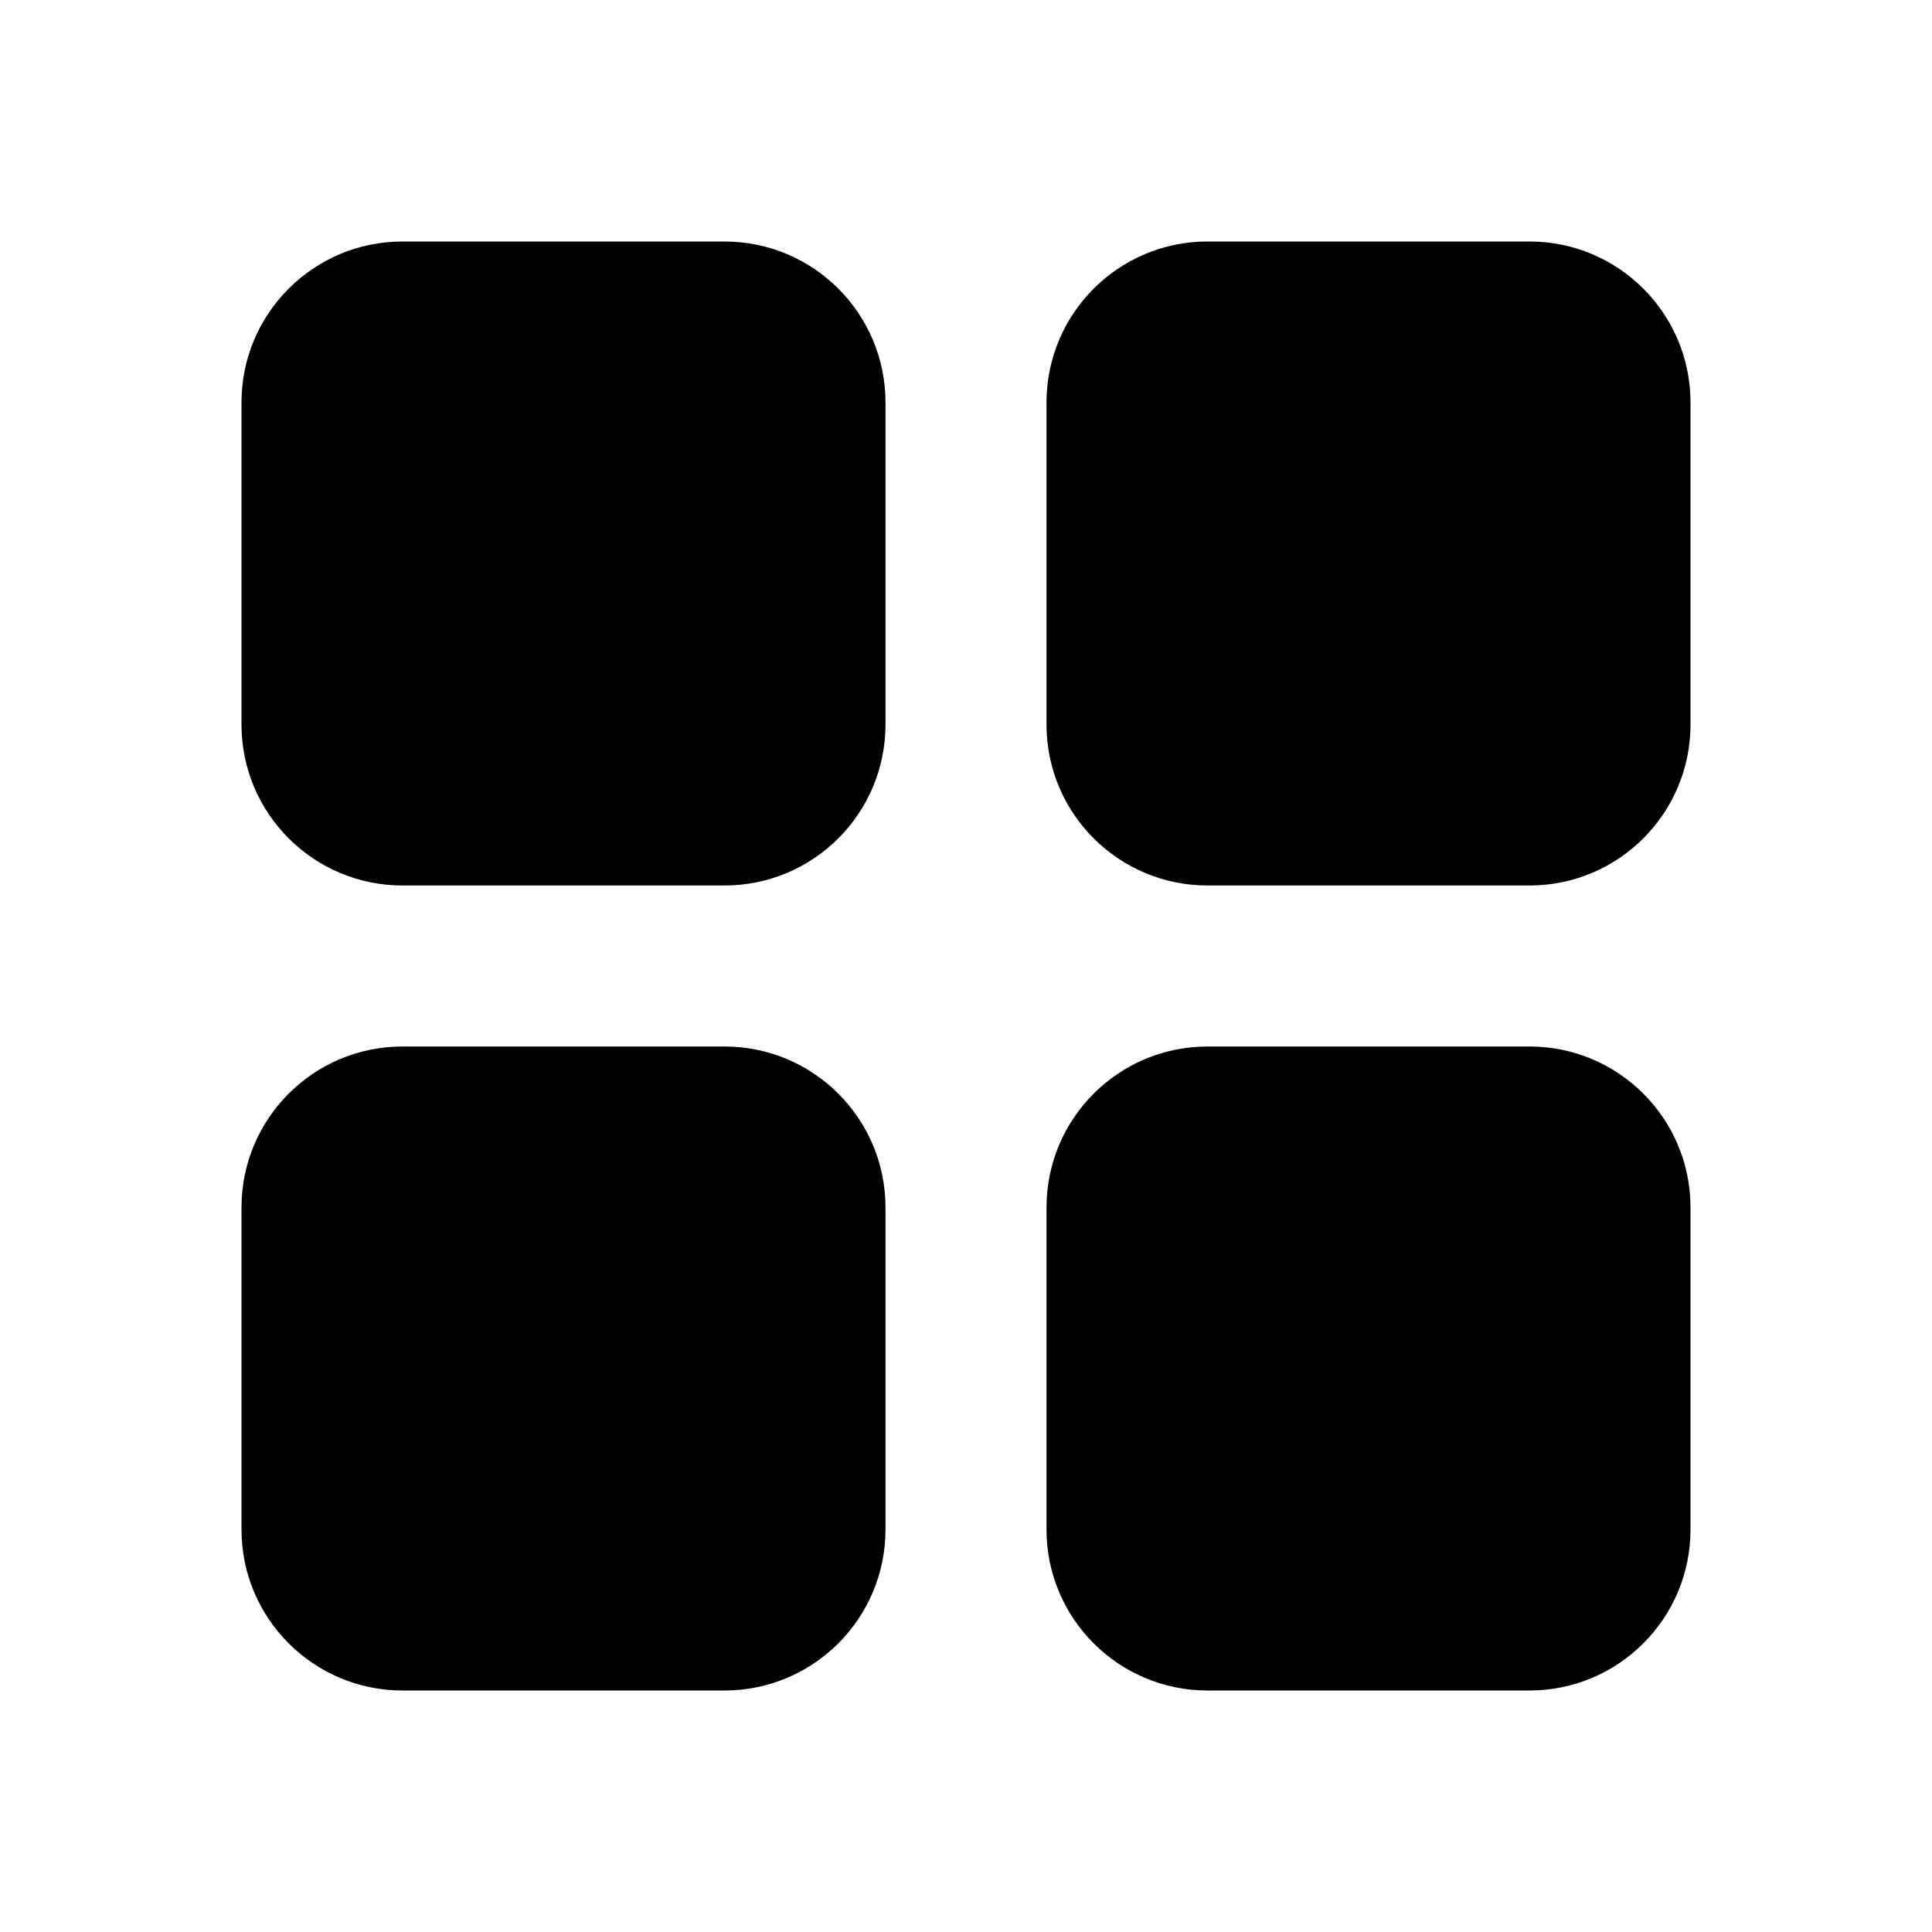
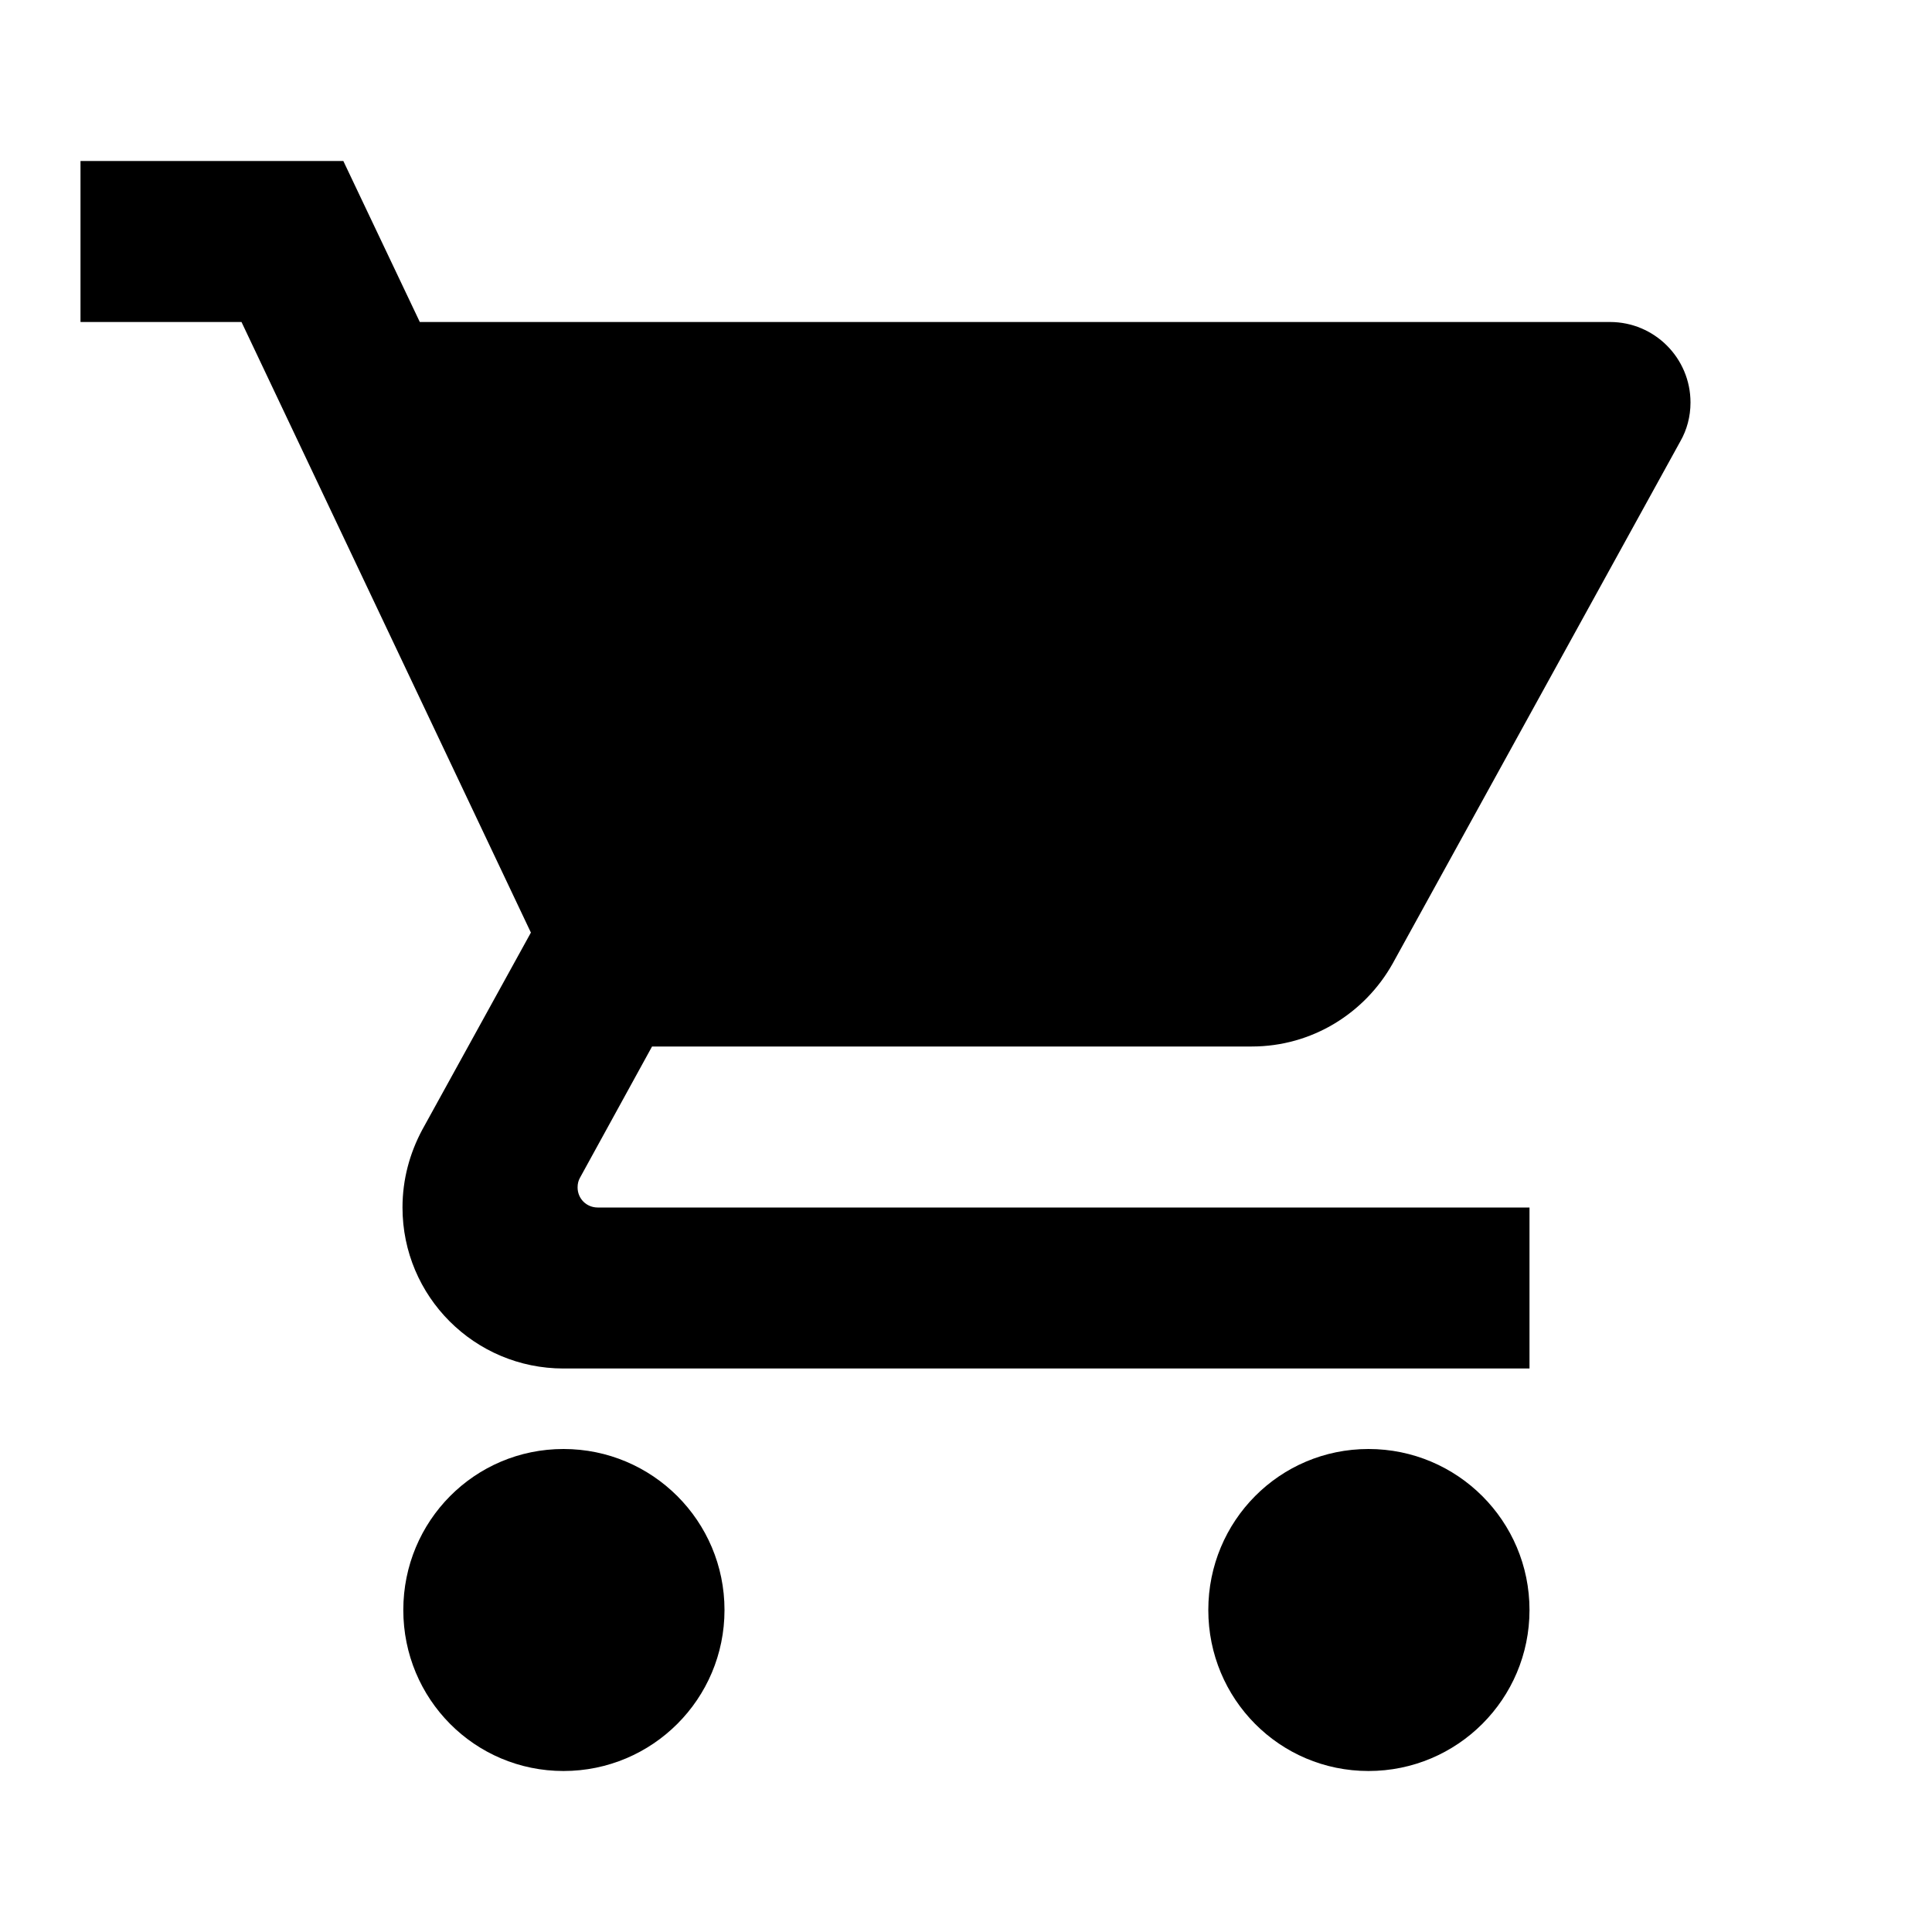
- <svg xmlns="http://www.w3.org/2000/svg" width="30" height="30" viewBox="0 0 24 24">
-   <g fill="none" fill-rule="evenodd">
-     <path d="M24 0v24H0V0zM12.593 23.258l-.011.002l-.071.035l-.02.004l-.014-.004l-.071-.035c-.01-.004-.019-.001-.024.005l-.004.01l-.017.428l.005.02l.01.013l.104.074l.015.004l.012-.004l.104-.074l.012-.016l.004-.017l-.017-.427c-.002-.01-.009-.017-.017-.018m.265-.113l-.013.002l-.185.093l-.01.01l-.003.011l.018.43l.005.012l.008.007l.201.093c.012.004.023 0 .029-.008l.004-.014l-.034-.614c-.003-.012-.01-.02-.02-.022m-.715.002a.023.023 0 0 0-.027.006l-.006.014l-.034.614c0 .012.007.02.017.024l.015-.002l.201-.093l.01-.008l.004-.011l.017-.43l-.003-.012l-.01-.01z" />
-     <path fill="currentColor" d="M9 13a2 2 0 0 1 2 2v4a2 2 0 0 1-2 2H5a2 2 0 0 1-2-2v-4a2 2 0 0 1 2-2zm10 0a2 2 0 0 1 2 2v4a2 2 0 0 1-2 2h-4a2 2 0 0 1-2-2v-4a2 2 0 0 1 2-2zM9 3a2 2 0 0 1 2 2v4a2 2 0 0 1-2 2H5a2 2 0 0 1-2-2V5a2 2 0 0 1 2-2zm10 0a2 2 0 0 1 2 2v4a2 2 0 0 1-2 2h-4a2 2 0 0 1-2-2V5a2 2 0 0 1 2-2z" />
-   </g>
+ <svg xmlns="http://www.w3.org/2000/svg" width="48" height="48" id="cart">
+   <path d="M14 36c-2.21 0-3.98 1.79-3.98 4s1.77 4 3.98 4 4-1.79 4-4-1.79-4-4-4zM2 4v4h4l7.19 15.17-2.7 4.9c-.31.58-.49 1.23-.49 1.93 0 2.21 1.79 4 4 4h24v-4H14.85c-.28 0-.5-.22-.5-.5 0-.09.02-.17.06-.24L16.2 26h14.9c1.5 0 2.81-.83 3.5-2.06l7.15-12.98c.16-.28.25-.61.25-.96a2 2 0 0 0-2-2H10.43l-1.9-4H2zm32 32c-2.21 0-3.98 1.79-3.98 4s1.77 4 3.98 4 4-1.79 4-4-1.79-4-4-4z" />
+   <path fill="none" d="M0 0h48v48H0z" />
</svg>
